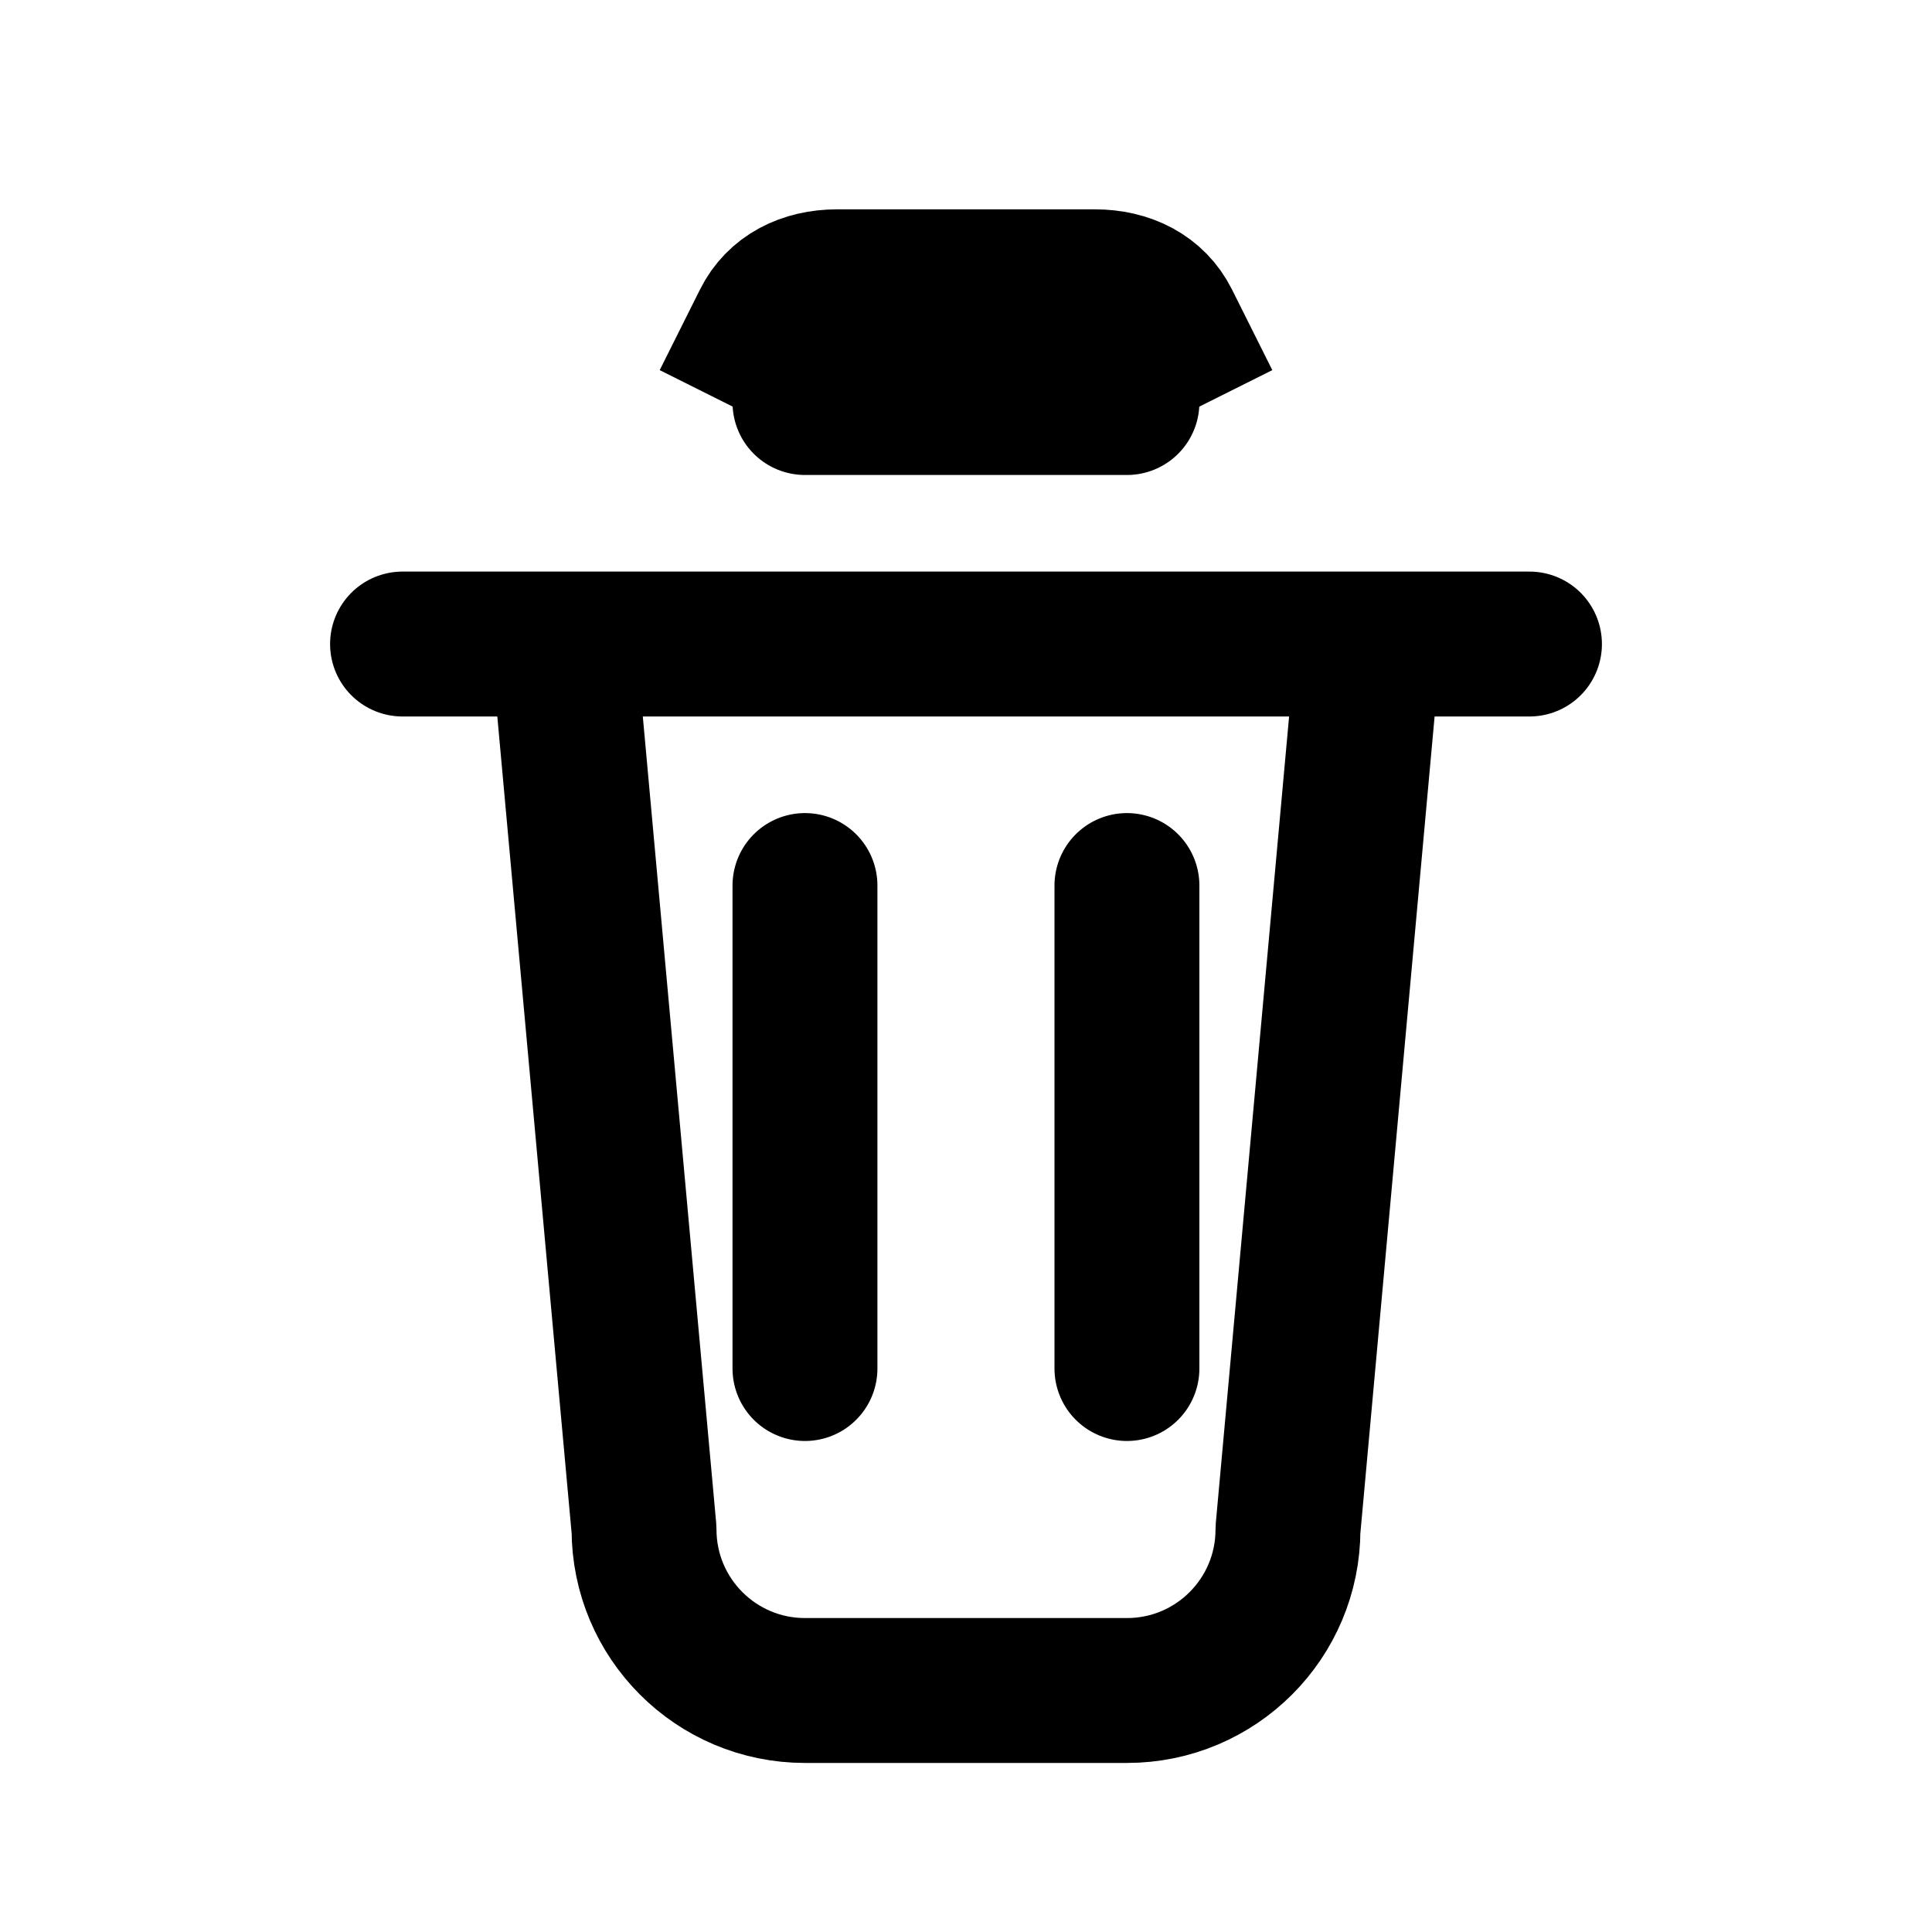
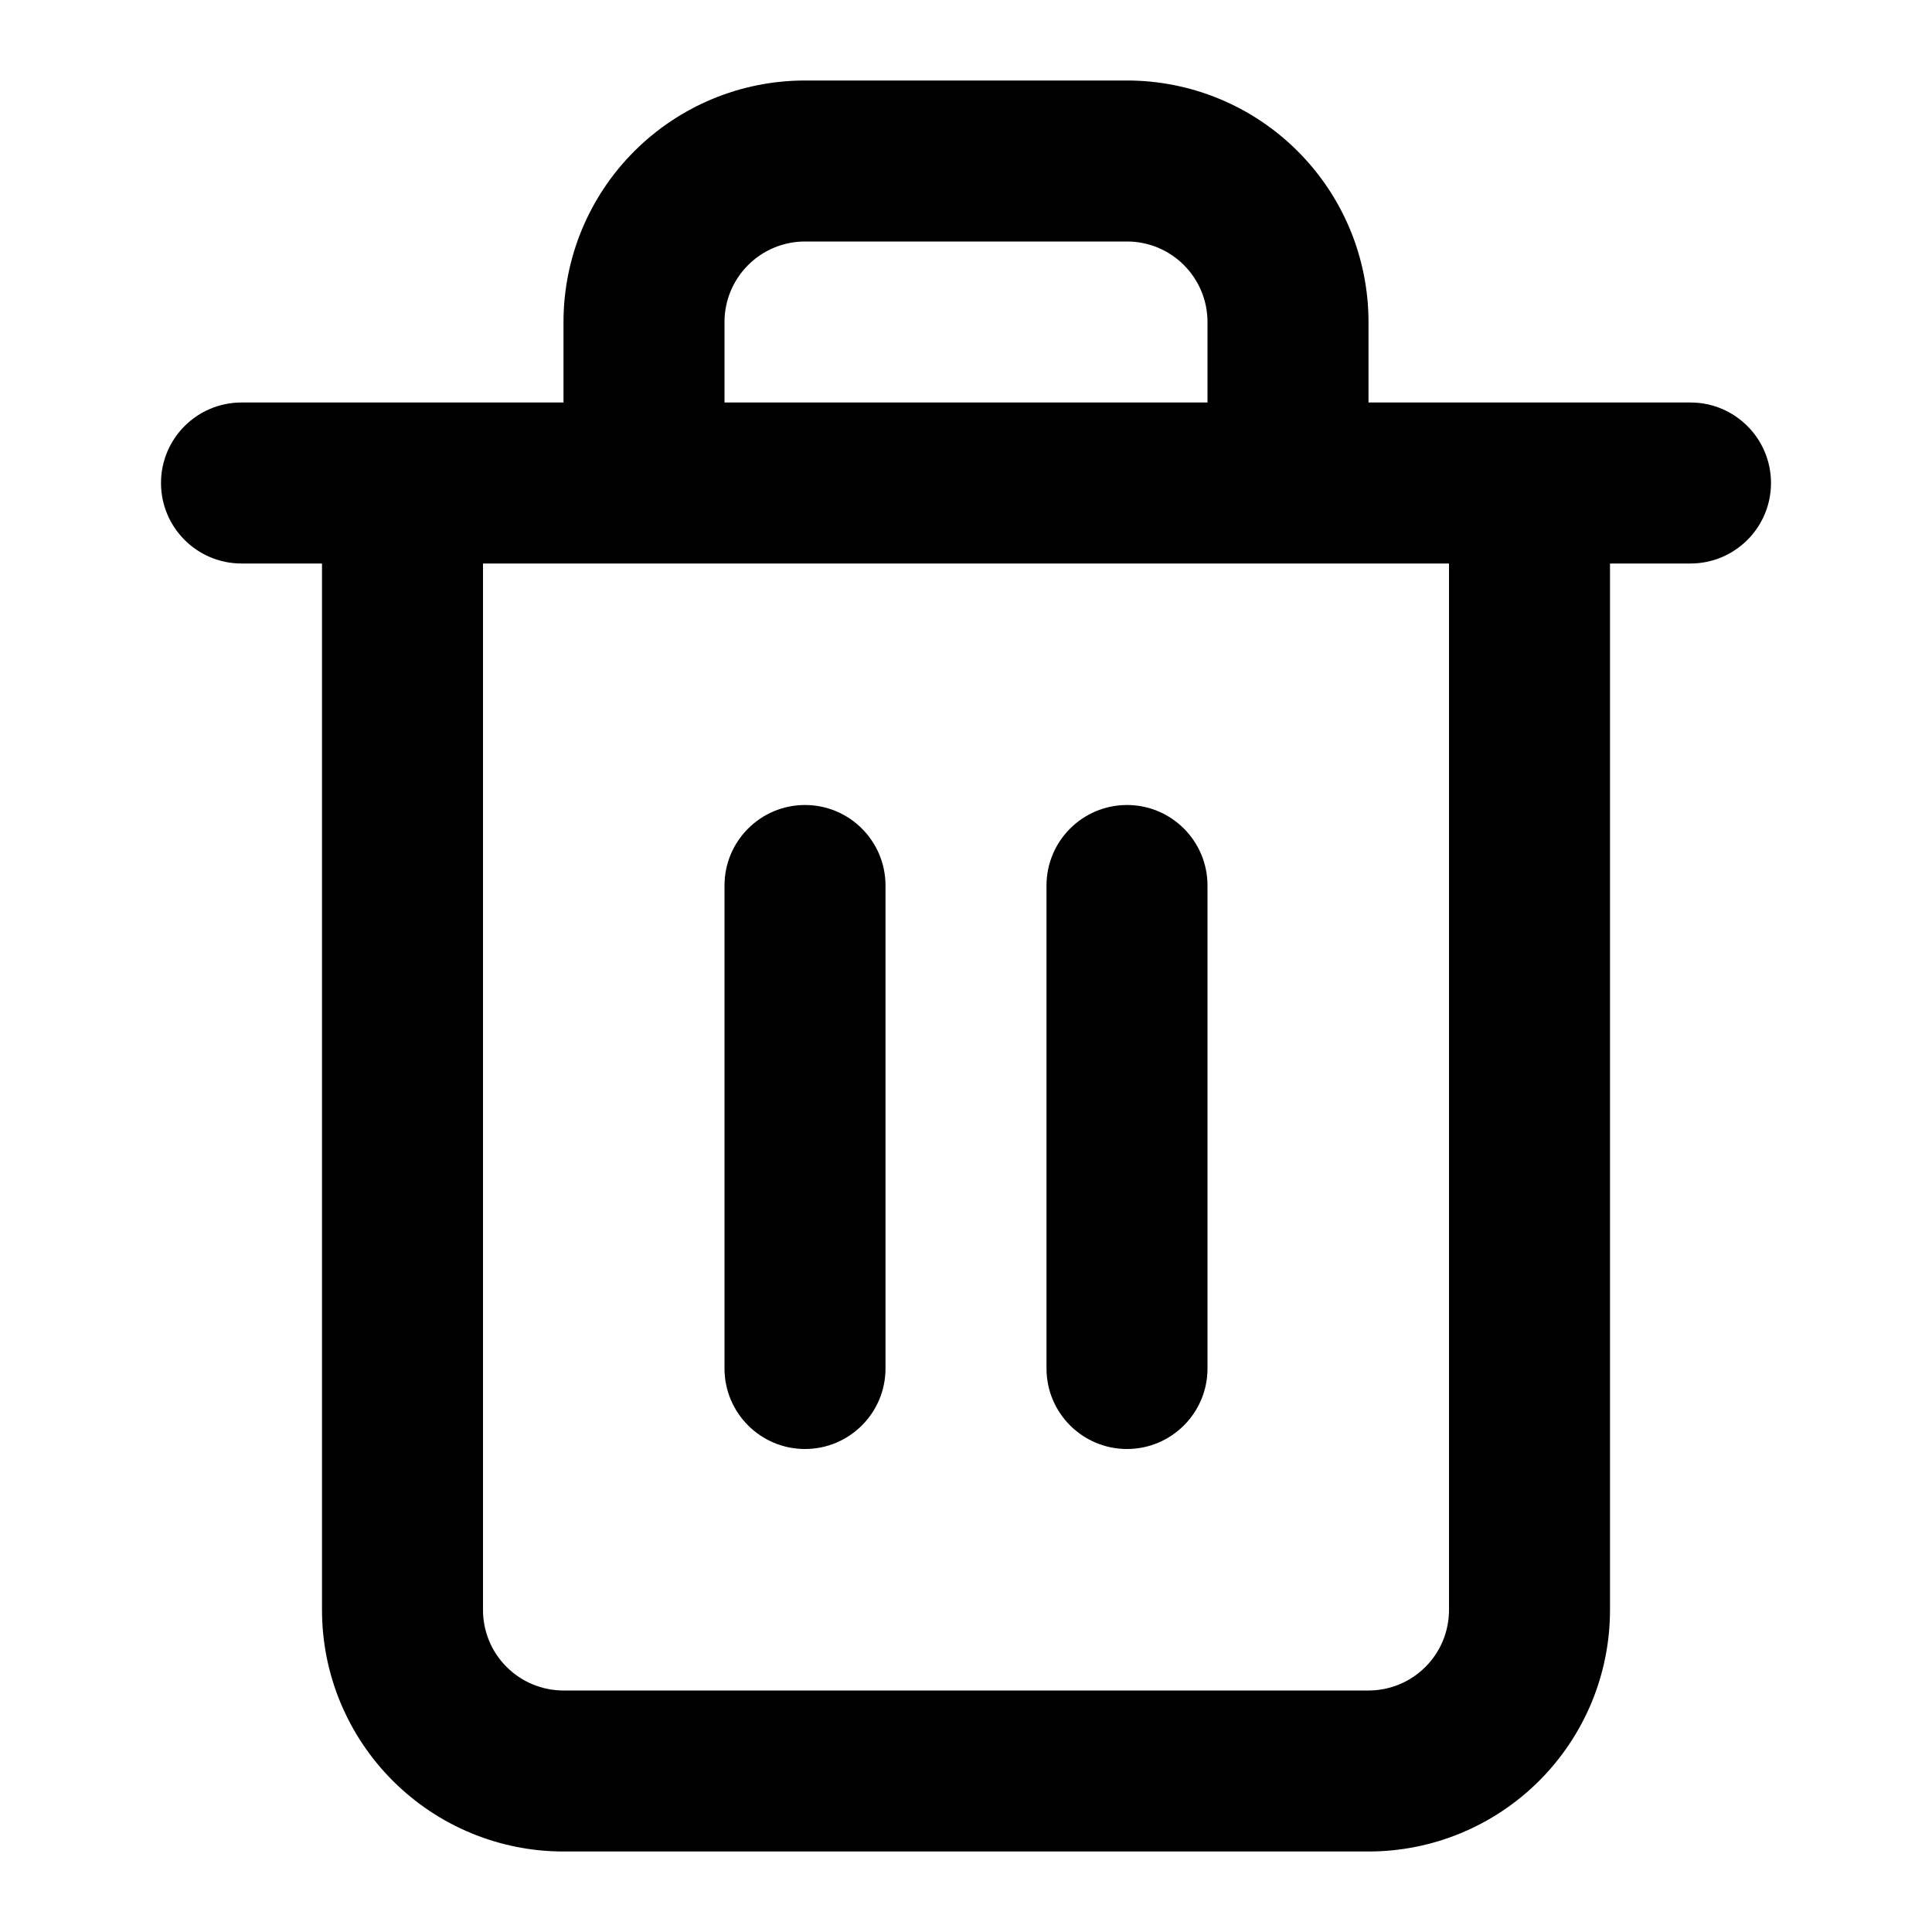
- <svg xmlns="http://www.w3.org/2000/svg" width="20" height="20" viewBox="0 0 20 20" fill="none">
-   <path d="M4.167 6.667H15.833" stroke="currentColor" stroke-width="1.5" stroke-linecap="round" />
-   <path d="M8.333 9.167V14.167" stroke="currentColor" stroke-width="1.5" stroke-linecap="round" />
-   <path d="M11.666 9.167V14.167" stroke="currentColor" stroke-width="1.5" stroke-linecap="round" />
-   <path d="M5.833 6.667L6.667 15.833C6.667 16.754 7.413 17.5 8.333 17.5H11.666C12.587 17.5 13.333 16.754 13.333 15.833L14.166 6.667" stroke="currentColor" stroke-width="1.5" stroke-linejoin="round" />
-   <path d="M8.333 4.167H11.666" stroke="currentColor" stroke-width="1.5" stroke-linecap="round" />
-   <path d="M7.5 4.167L7.917 3.333C8.054 3.057 8.333 2.917 8.666 2.917H11.333C11.666 2.917 11.945 3.057 12.083 3.333L12.5 4.167" stroke="currentColor" stroke-width="1.5" stroke-linejoin="round" />
+ <svg xmlns="http://www.w3.org/2000/svg" width="24" height="24" viewBox="0 0 24 24" fill="none">
+   <path d="M18 7H6V20C6 20.265 6.105 20.52 6.293 20.707C6.481 20.895 6.735 21 7 21H17C17.265 21 17.52 20.895 17.707 20.707C17.895 20.52 18 20.265 18 20V7ZM9 17V11C9 10.448 9.448 10 10 10C10.552 10 11 10.448 11 11V17C11 17.552 10.552 18 10 18C9.448 18 9 17.552 9 17ZM13 17V11C13 10.448 13.448 10 14 10C14.552 10 15 10.448 15 11V17C15 17.552 14.552 18 14 18C13.448 18 13 17.552 13 17ZM15 4C15 3.735 14.895 3.481 14.707 3.293C14.52 3.105 14.265 3 14 3H10C9.735 3 9.481 3.105 9.293 3.293C9.105 3.481 9 3.735 9 4V5H15V4ZM17 5H21C21.552 5 22 5.448 22 6C22 6.552 21.552 7 21 7H20V20C20 20.796 19.684 21.558 19.121 22.121C18.558 22.684 17.796 23 17 23H7C6.204 23 5.442 22.684 4.879 22.121C4.316 21.558 4 20.796 4 20V7H3C2.448 7 2 6.552 2 6C2 5.448 2.448 5 3 5H7V4C7 3.204 7.316 2.442 7.879 1.879C8.442 1.316 9.204 1 10 1H14C14.796 1 15.559 1.316 16.121 1.879C16.684 2.442 17 3.204 17 4V5Z" fill="currentColor" />
</svg>
